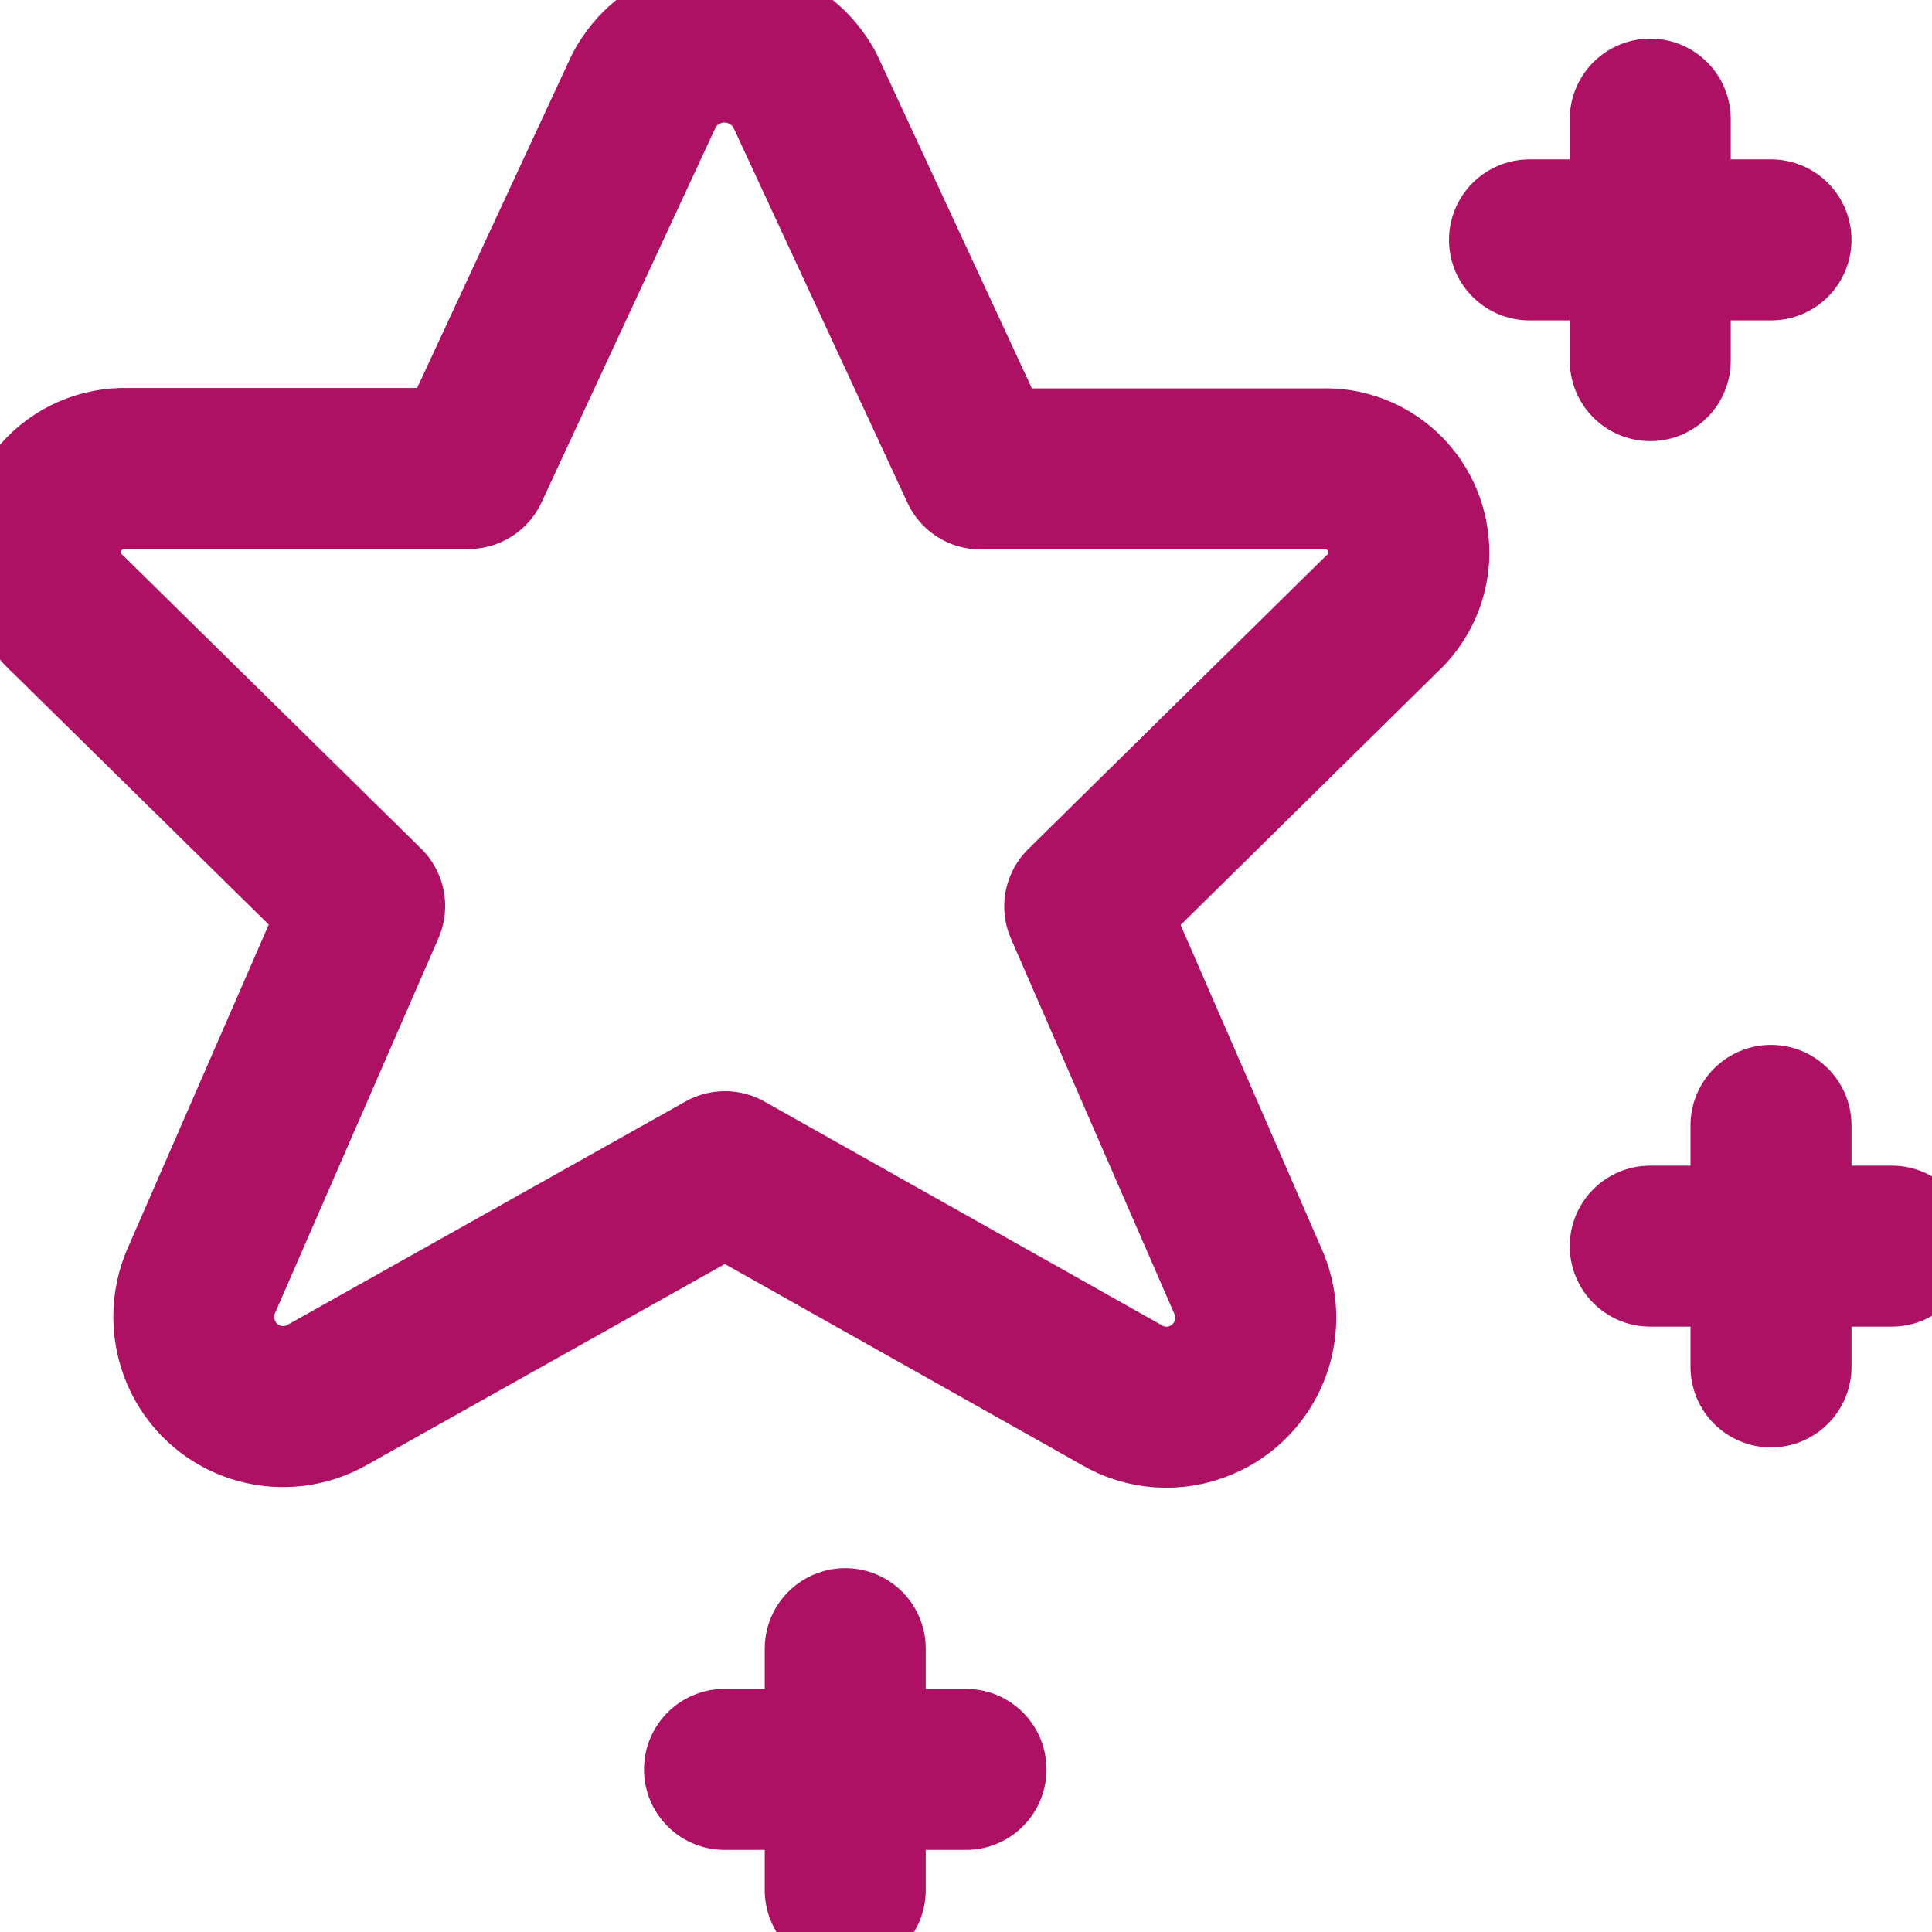
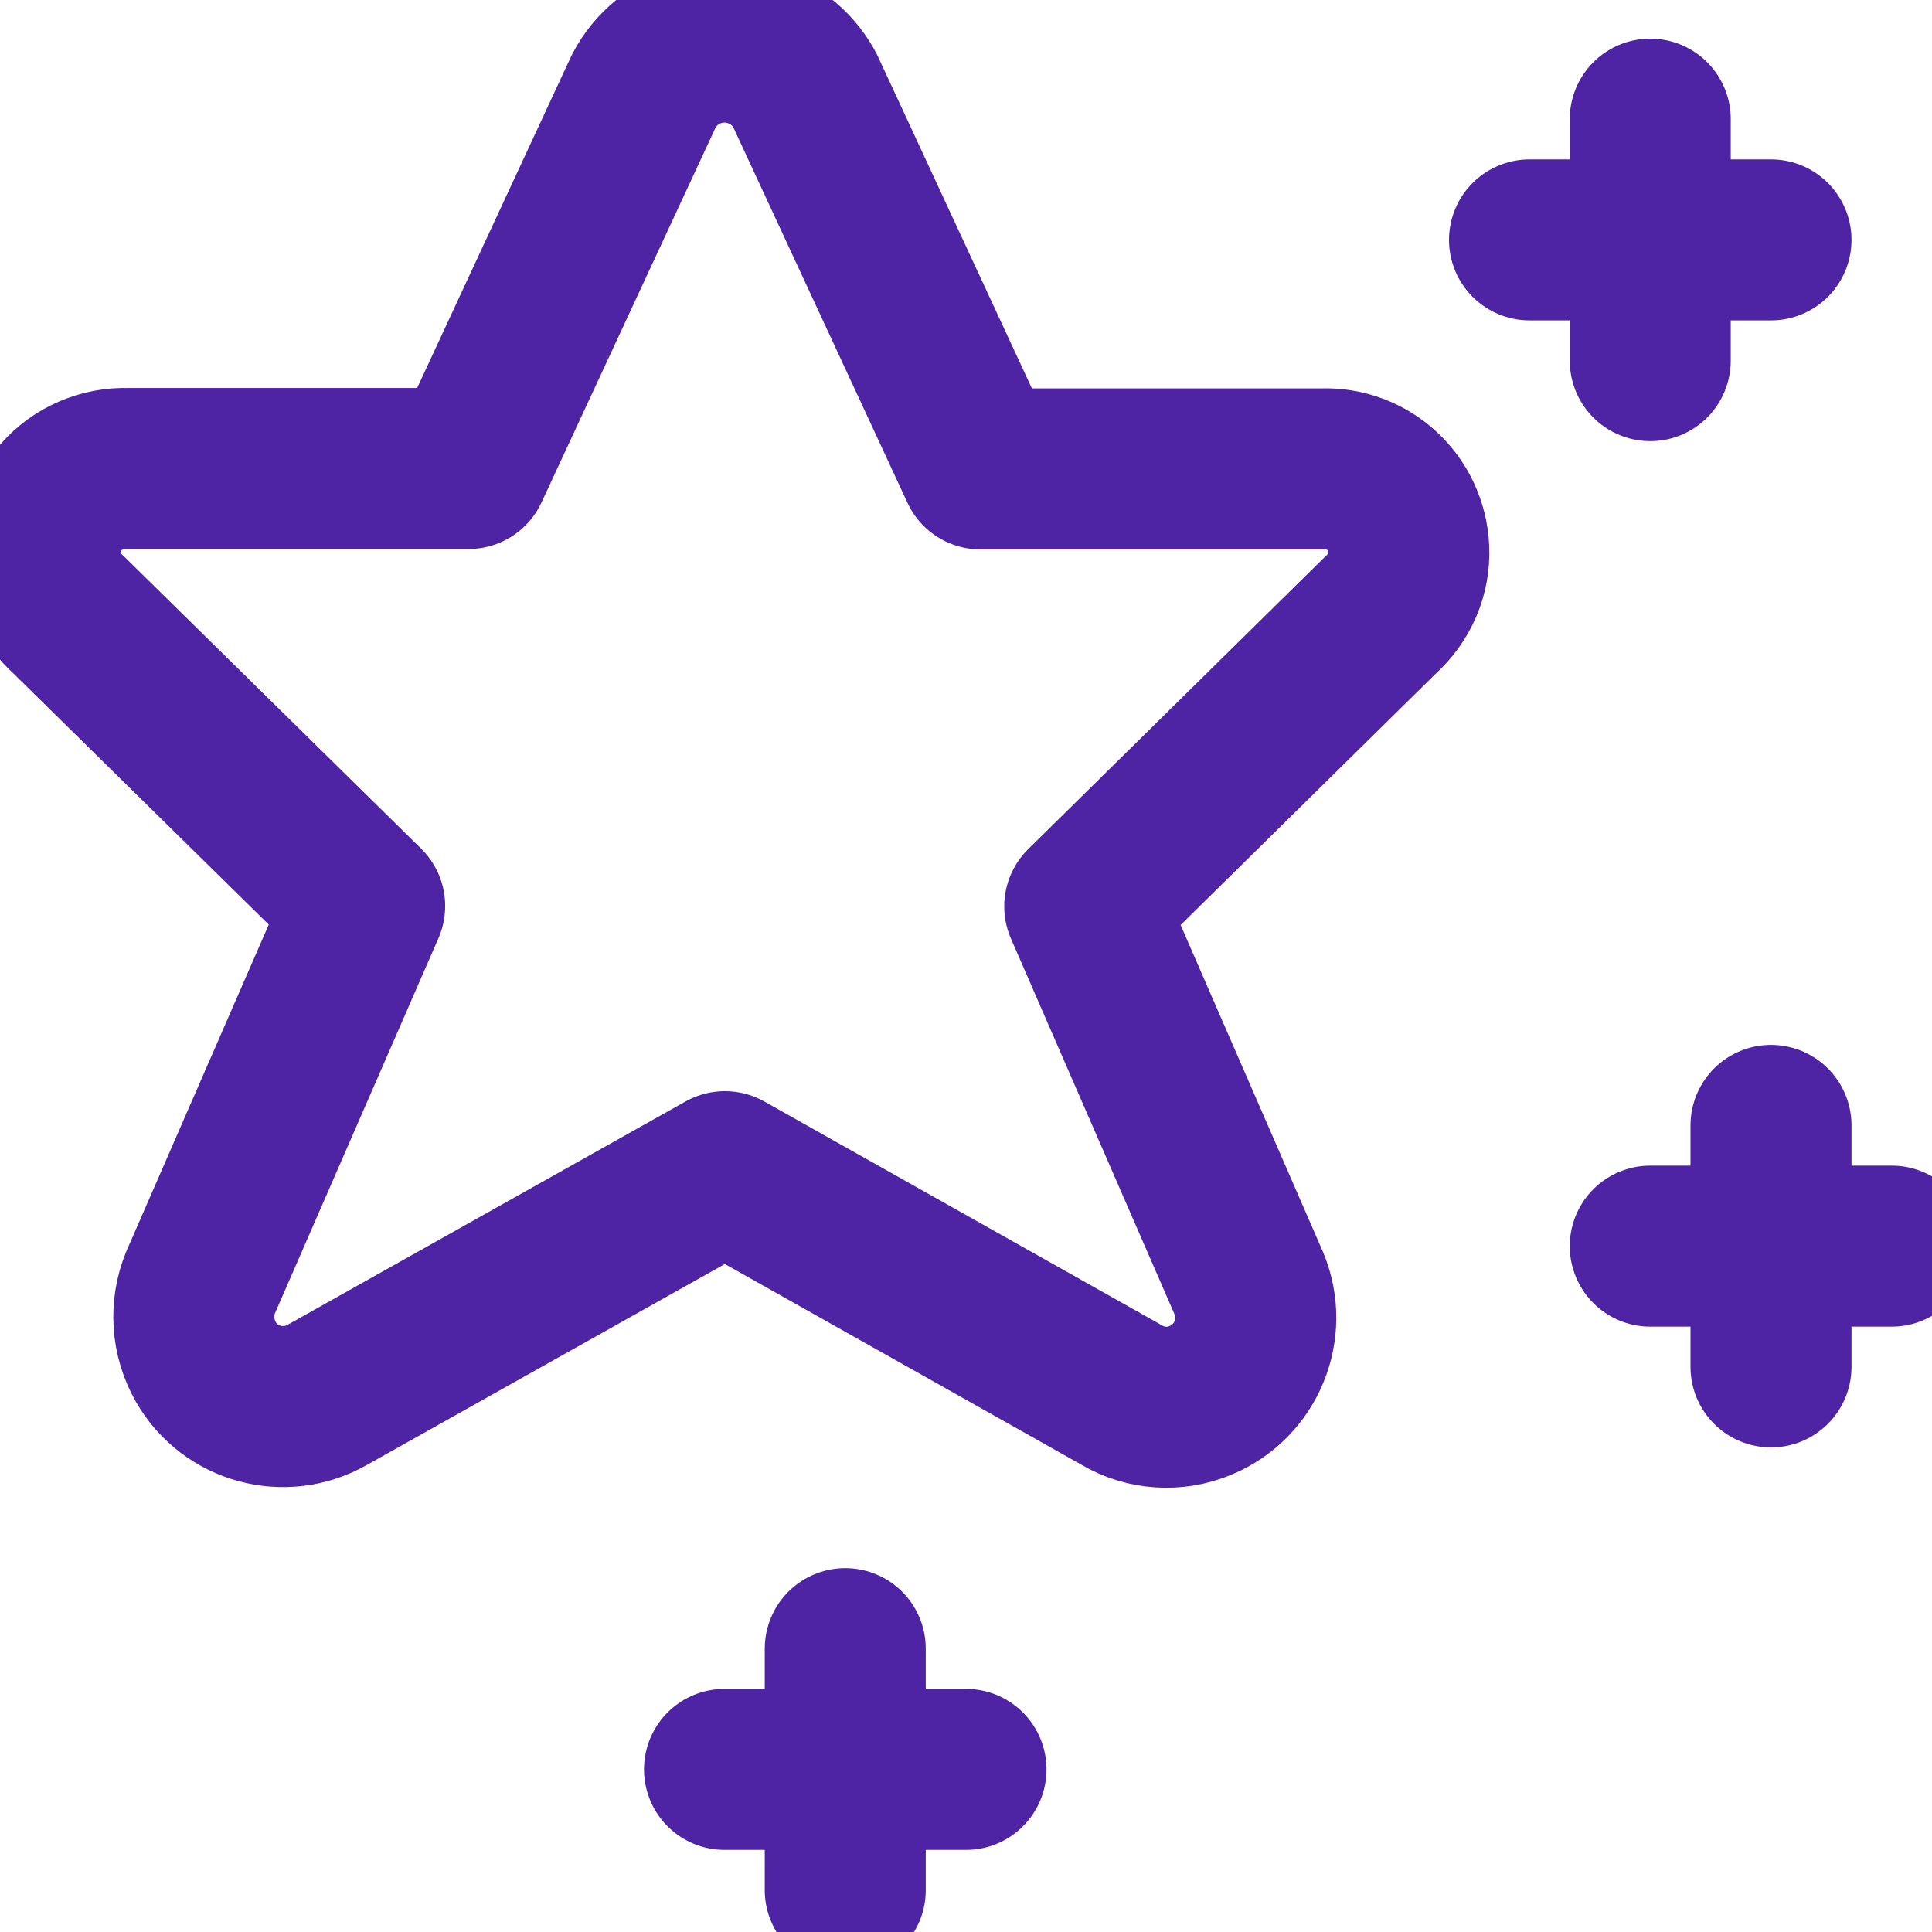
<svg xmlns="http://www.w3.org/2000/svg" id="Layer_1" viewBox="0 0 48 48">
  <defs>
-     <style>.cls-1{stroke:#ae1164;}.cls-1,.cls-2{fill:none;stroke-linecap:round;stroke-linejoin:round;stroke-width:4px;}.cls-2{stroke:#ae1164;}</style>
+     <style>.cls-1{stroke:#4E24A5;}.cls-1,.cls-2{fill:none;stroke-linecap:round;stroke-linejoin:round;stroke-width:4px;}.cls-2{stroke:#4E24A5;}</style>
  </defs>
  <path class="cls-2" d="M20,2.25l4.36,9.4h8.48c1.15-.05,2.11,.84,2.16,1.99,.03,.62-.23,1.22-.7,1.64l-7.35,7.24,4.08,9.37c.47,1.13-.07,2.43-1.2,2.9-.64,.27-1.37,.22-1.96-.13l-9.86-5.55-9.87,5.54c-1.06,.61-2.42,.25-3.03-.82-.34-.6-.39-1.32-.13-1.96l4.08-9.36L1.71,15.28c-.86-.76-.95-2.07-.19-2.93,.41-.47,1.02-.73,1.64-.71H11.64L16,2.25c.58-1.1,1.95-1.53,3.06-.94,.4,.21,.73,.54,.94,.94Z" />
  <line class="cls-1" x1="44" y1="27.96" x2="44" y2="33.96" />
  <line class="cls-1" x1="41" y1="30.96" x2="47" y2="30.96" />
  <line class="cls-1" x1="21" y1="40.96" x2="21" y2="46.96" />
  <line class="cls-1" x1="18" y1="43.96" x2="24" y2="43.96" />
  <line class="cls-1" x1="41" y1="2.96" x2="41" y2="8.96" />
  <line class="cls-1" x1="38" y1="5.96" x2="44" y2="5.96" />
</svg>
